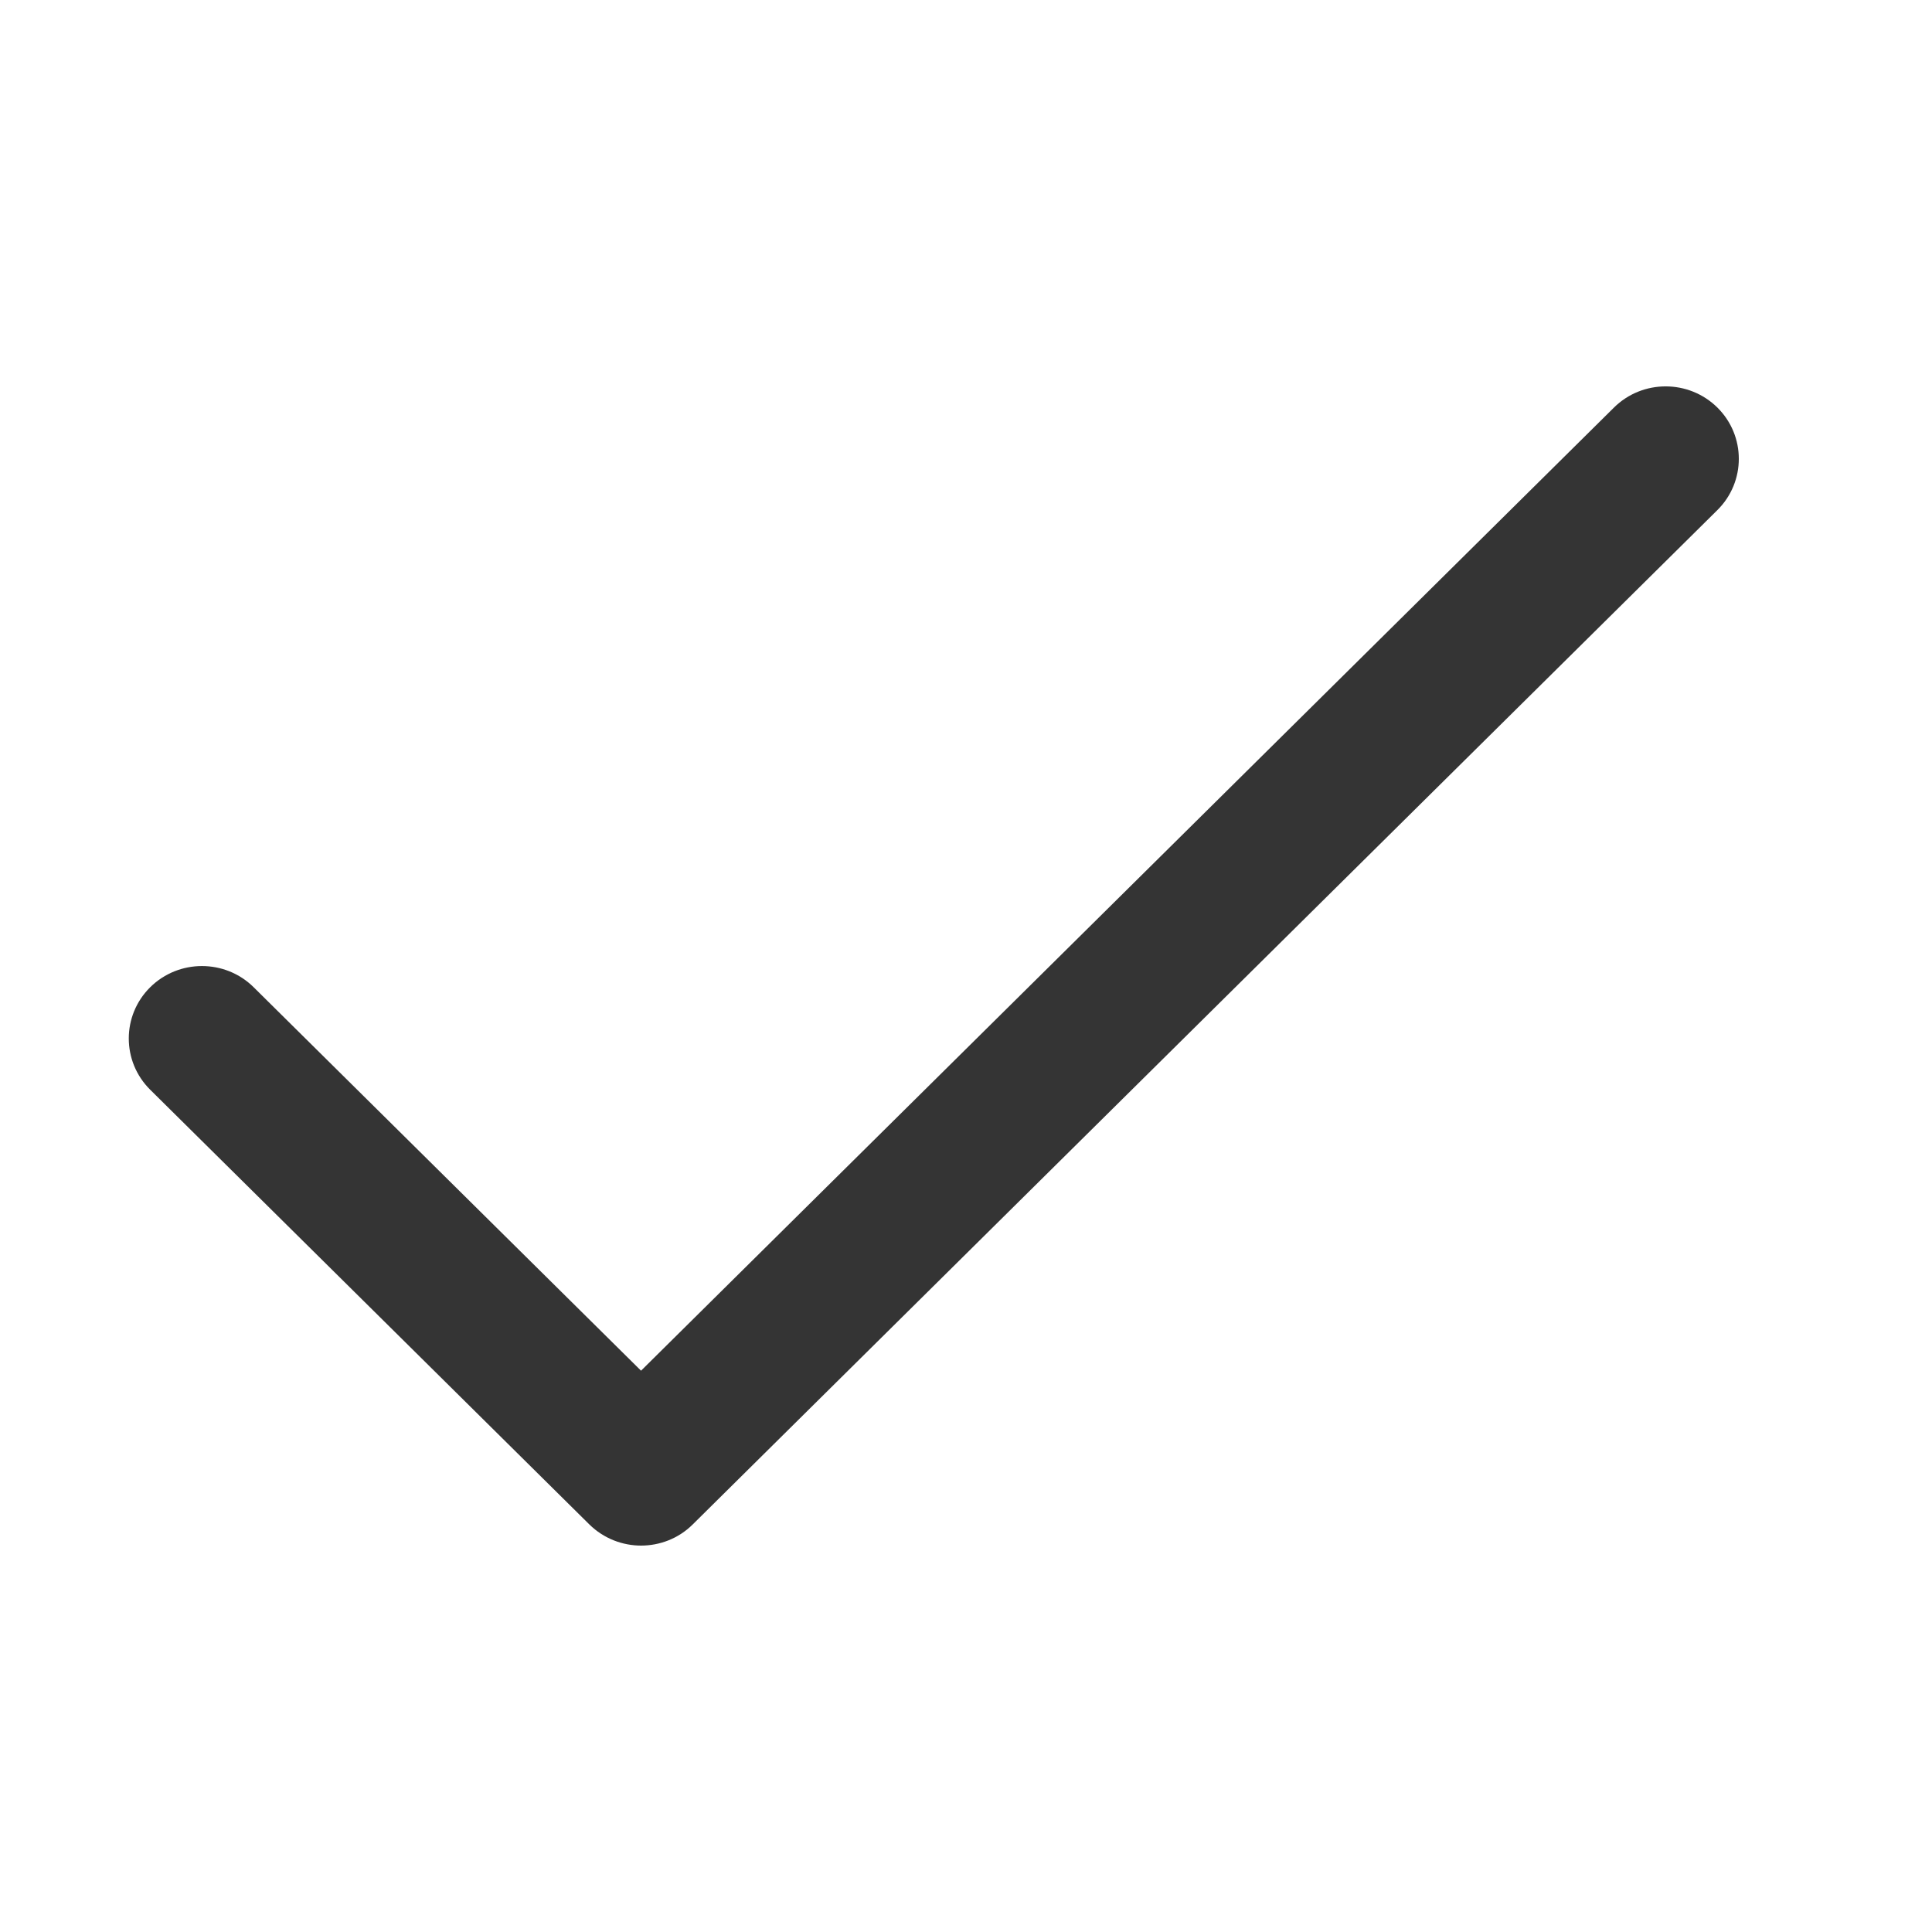
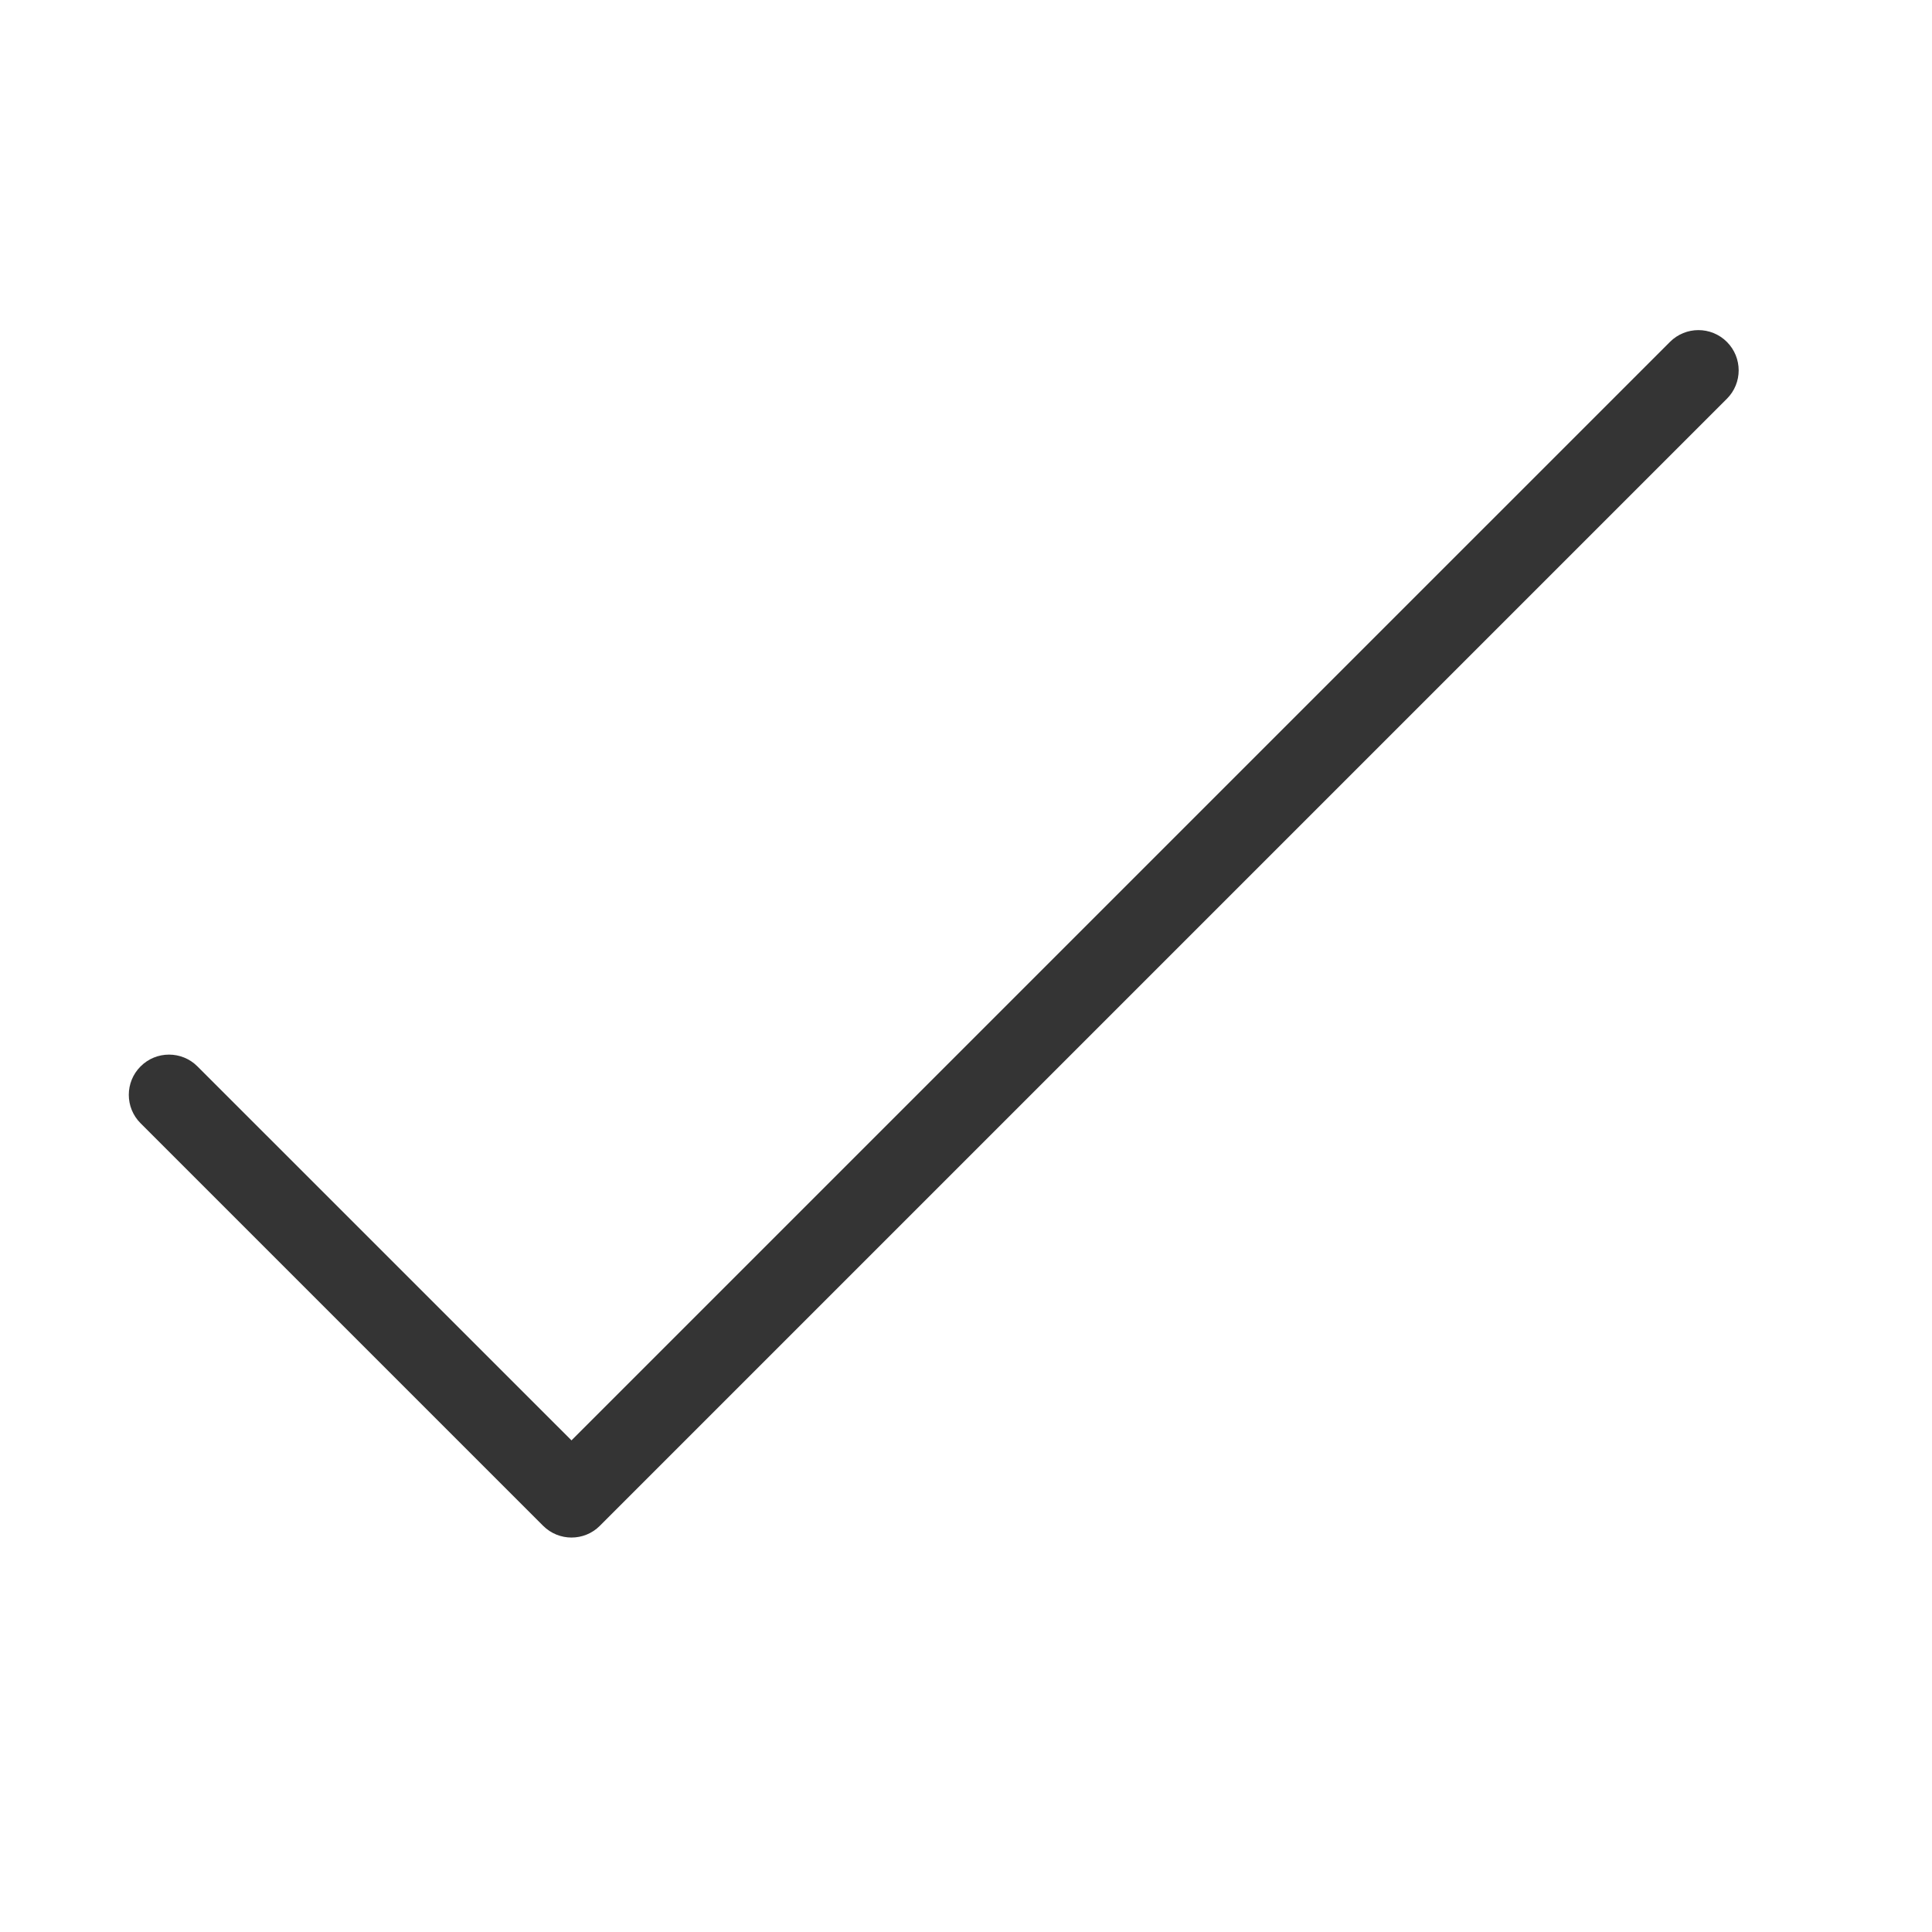
<svg xmlns="http://www.w3.org/2000/svg" width="30" height="30" viewBox="0 0 30 30" fill="none">
-   <path d="M9.956 24C9.665 24 9.374 23.89 9.152 23.672L2.332 16.921C1.889 16.482 1.889 15.769 2.332 15.33C2.776 14.891 3.496 14.891 3.939 15.33L9.954 21.284L25.061 6.329C25.504 5.89 26.224 5.89 26.668 6.329C27.111 6.768 27.111 7.481 26.668 7.92L10.756 23.672C10.534 23.892 10.243 24 9.952 24H9.956Z" fill="#343434" />
+   <path d="M8.875 23.875C8.715 23.875 8.555 23.814 8.433 23.692L2.183 17.442C1.939 17.199 1.939 16.802 2.183 16.559C2.426 16.315 2.823 16.315 3.066 16.559L8.874 22.366L25.931 5.309C26.175 5.065 26.571 5.065 26.815 5.309C27.059 5.553 27.059 5.949 26.815 6.192L9.315 23.692C9.193 23.815 9.033 23.875 8.873 23.875H8.875Z" fill="#343434" />
</svg>
